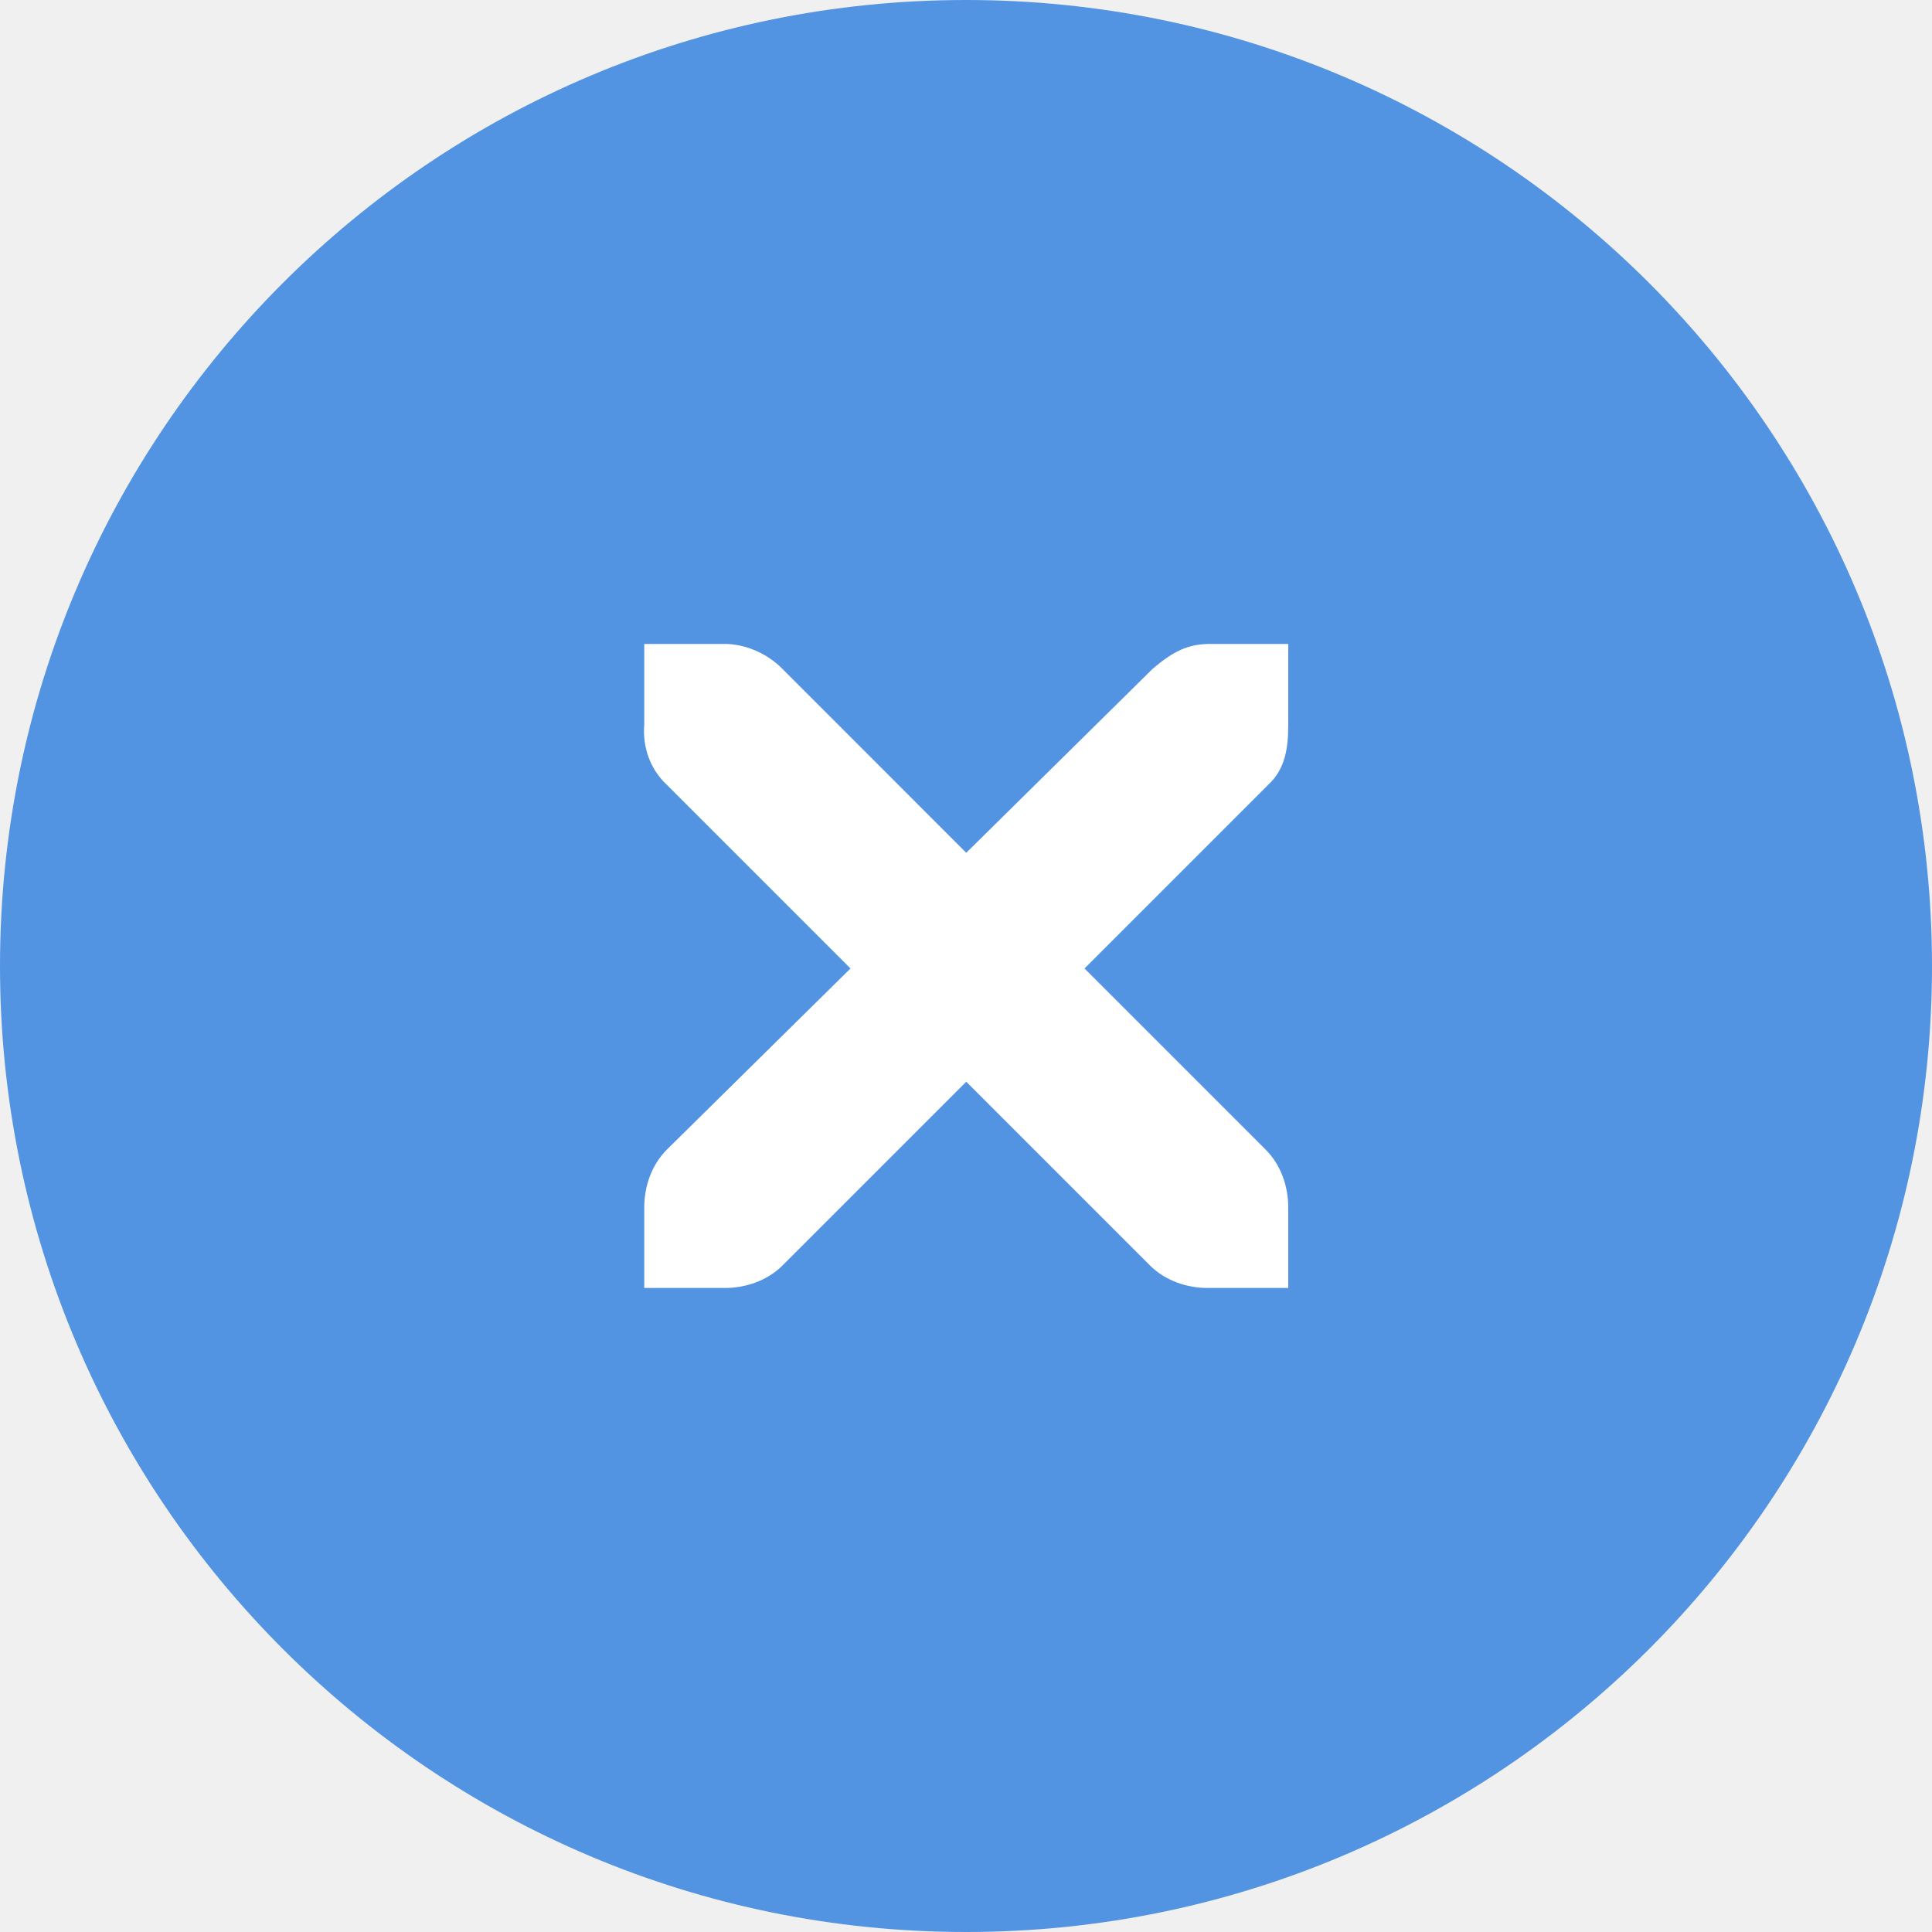
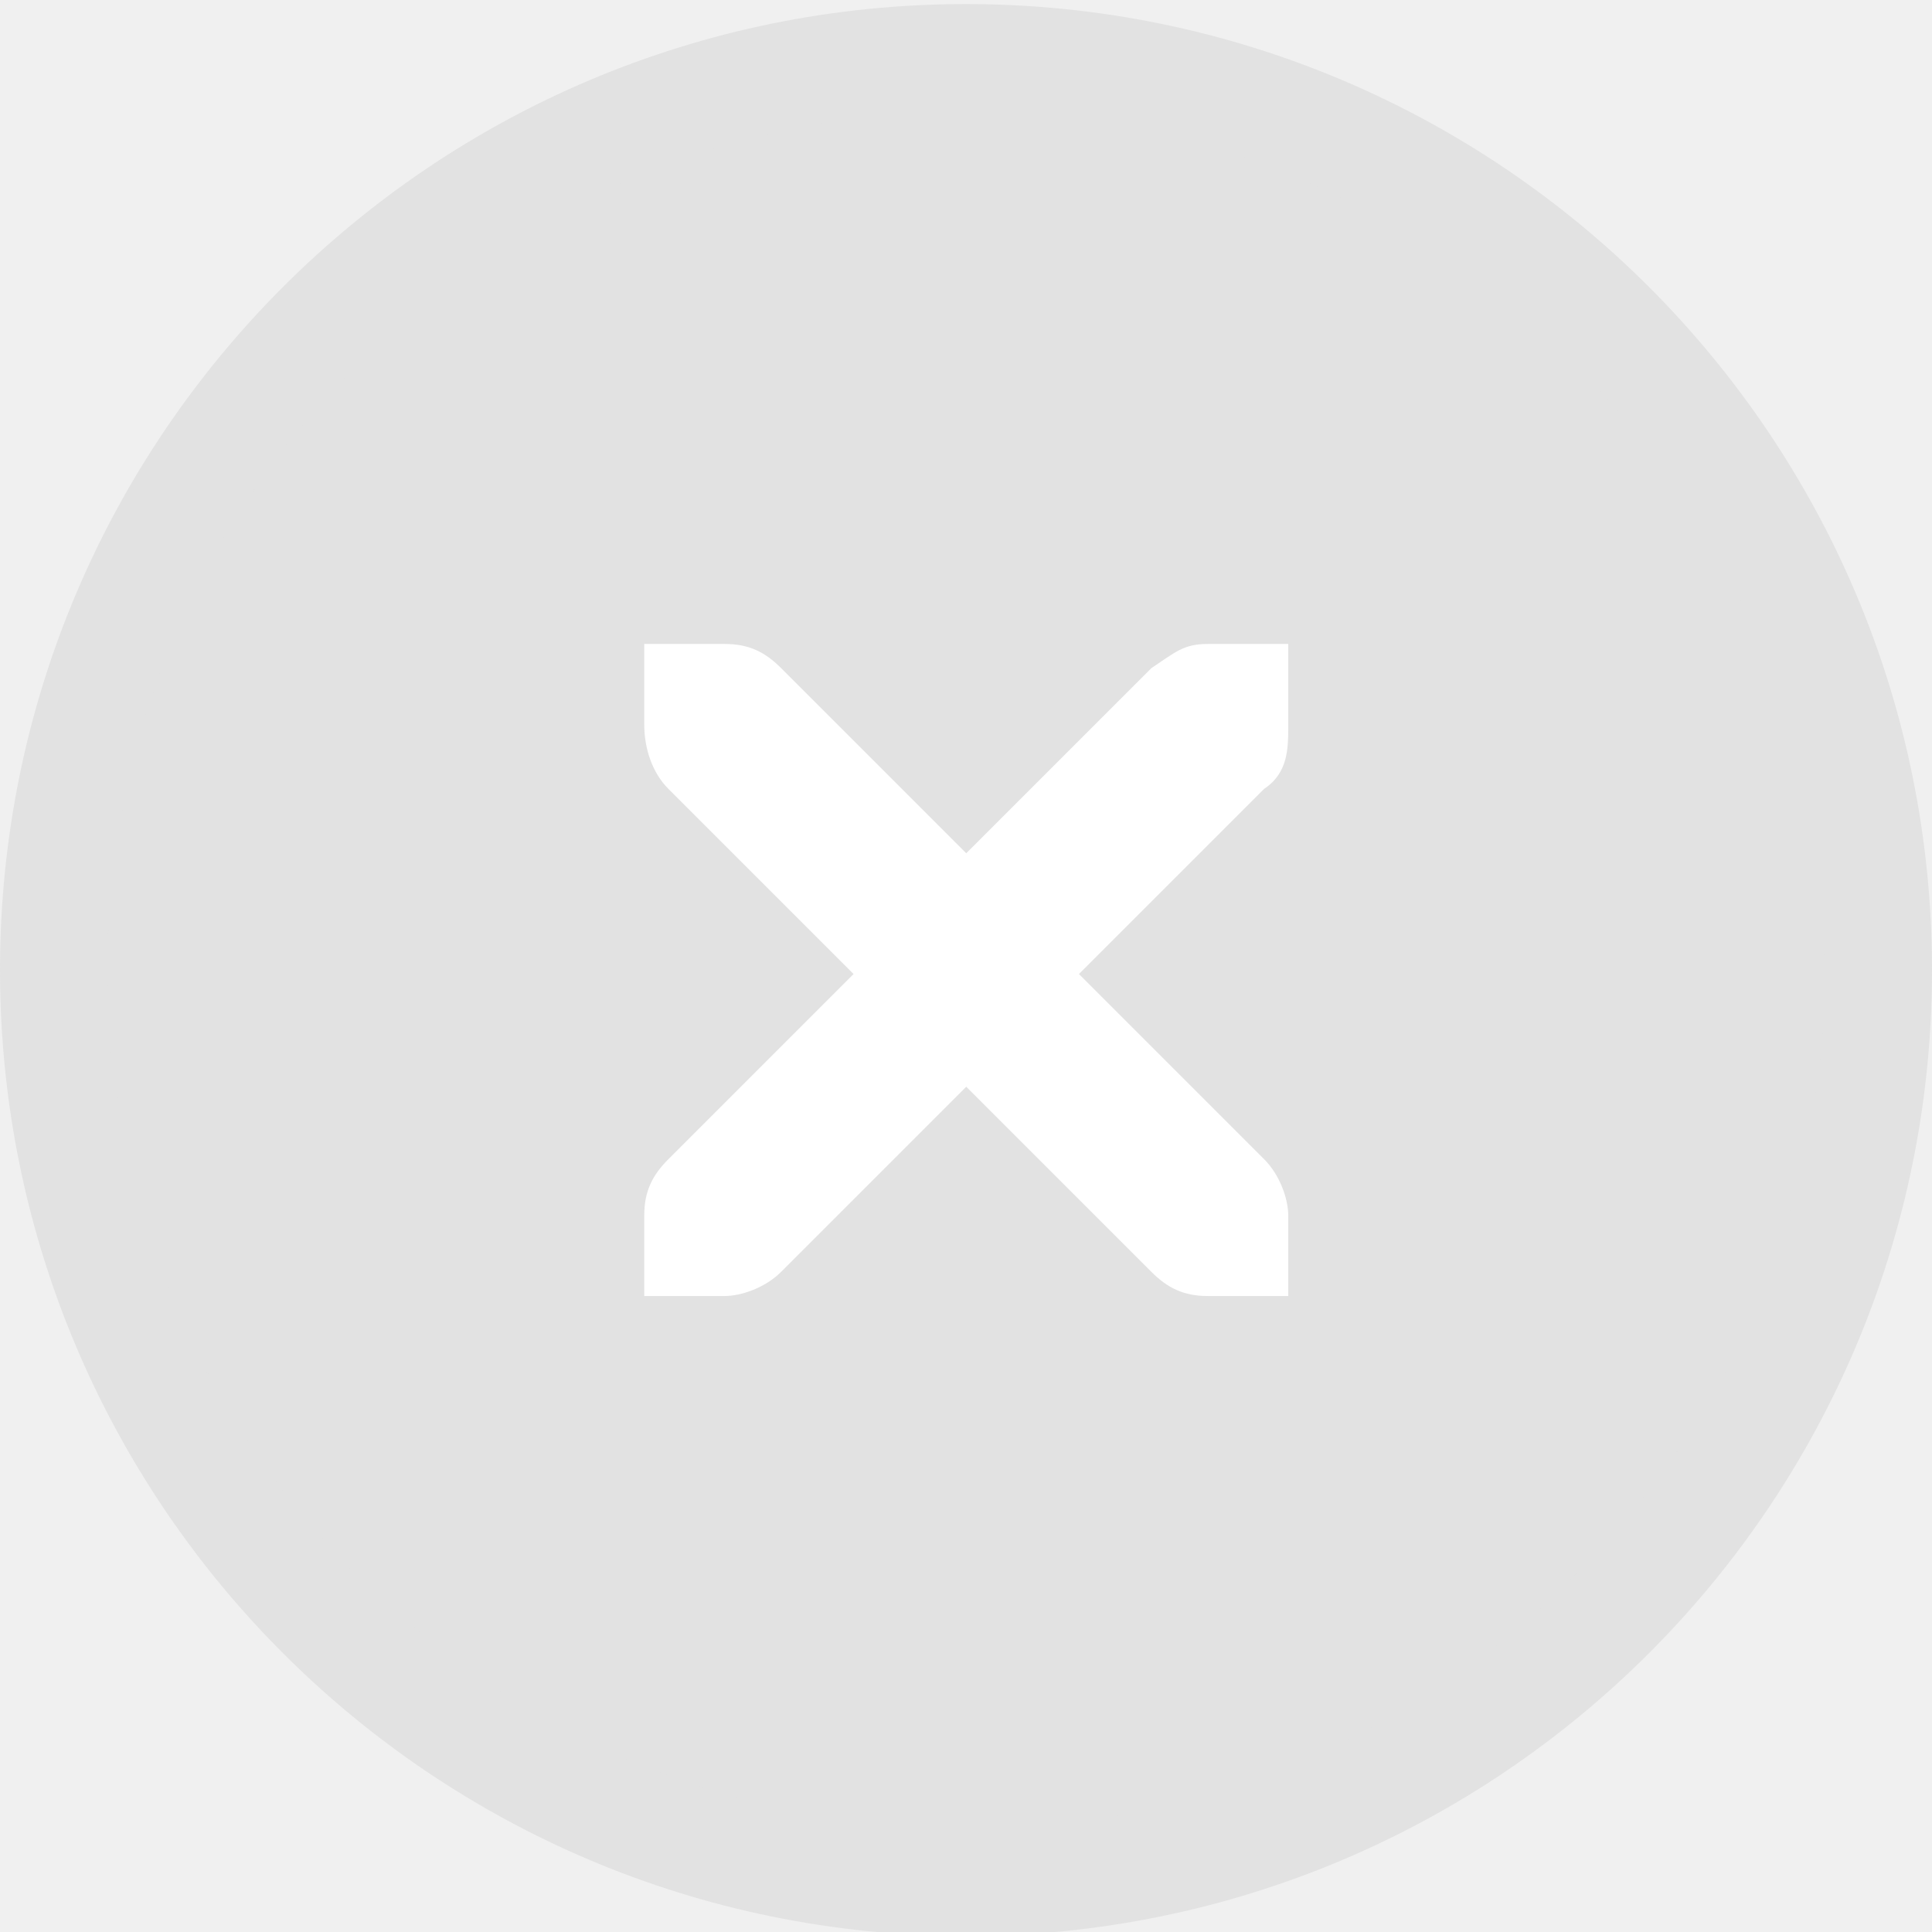
- <svg xmlns="http://www.w3.org/2000/svg" width="18" height="18" viewBox="0 0 18 18" id="svg5995" version="1.1">
-   <defs id="defs5997" />
+ <svg xmlns="http://www.w3.org/2000/svg" version="1.1" id="svg5995" x="0px" y="0px" viewBox="0 0 18 18" style="enable-background:new 0 0 18 18;" xml:space="preserve">
+   <style type="text/css">
+ 	.st0{fill:#E2E2E2;stroke:#E2E2E2;stroke-width:1;stroke-linecap:round;}
+ 	.st1{fill:#FFFFFF;}
+ </style>
  <g id="layer1" transform="translate(0,-1034.362)">
-     <circle style="display:inline;opacity:1;fill:#5294e2;fill-opacity:1;stroke:#5294e2;stroke-width:1;stroke-linecap:round;stroke-linejoin:miter;stroke-miterlimit:4;stroke-dasharray:none;stroke-dashoffset:0;stroke-opacity:1" id="path4166" cx="9" cy="1043.362" r="8.5" />
-     <g id="g4201" transform="translate(-19.06014,1044.307)" style="display:inline;fill:#adafb5;fill-opacity:1">
-       <g style="display:inline;fill:#adafb5;fill-opacity:1" id="layer9" transform="translate(-60,-518)" />
-       <g id="layer10" transform="translate(-60,-518)" style="fill:#adafb5;fill-opacity:1" />
-       <g id="layer11" transform="translate(-60,-518)" style="fill:#adafb5;fill-opacity:1" />
-       <g transform="matrix(0.75,0,0,0.75,22.0625,-6.945224)" id="g2996" style="fill:#adafb5;fill-opacity:1">
-         <g transform="translate(-60,-518)" id="layer12" style="fill:#adafb5;fill-opacity:1">
-           <g transform="translate(19,-242)" id="layer4-4-1" style="display:inline;fill:#adafb5;fill-opacity:1">
-             <path d="m 45,764 1,0 c 0.01,-1.2e-4 0.021,-4.6e-4 0.031,0 0.255,0.011 0.51,0.129 0.688,0.312 L 49,766.594 51.312,764.312 C 51.578,764.082 51.759,764.007 52,764 l 1,0 0,1 c 0,0.286 -0.034,0.551 -0.25,0.75 l -2.281,2.281 2.25,2.25 C 52.907,770.469 53,770.735 53,771 l 0,1 -1,0 c -0.265,-10e-6 -0.531,-0.093 -0.719,-0.281 L 49,769.438 46.719,771.719 C 46.531,771.907 46.265,772 46,772 l -1,0 0,-1 c -3e-6,-0.265 0.093,-0.531 0.281,-0.719 l 2.281,-2.25 L 45.281,765.75 C 45.071,765.555 44.978,765.281 45,765 l 0,-1 z" id="path10839-9" style="color:#bebebe;font-style:normal;font-variant:normal;font-weight:normal;font-stretch:normal;font-size:medium;line-height:normal;font-family:'Andale Mono';-inkscape-font-specification:'Andale Mono';text-indent:0;text-align:start;text-decoration:none;text-decoration-line:none;letter-spacing:normal;word-spacing:normal;text-transform:none;direction:ltr;block-progression:tb;writing-mode:lr-tb;text-anchor:start;display:inline;overflow:visible;visibility:visible;fill:#ffffff;fill-opacity:1;fill-rule:nonzero;stroke:none;stroke-width:1.781;marker:none;enable-background:new" />
+     <circle id="path4166" class="st0" cx="9" cy="1043.4" r="8.5" />
+     <g id="g4201" transform="translate(-19.06014,1044.307)">
+       <g id="layer9" transform="translate(-60,-518)">
+ 		</g>
+       <g id="layer10" transform="translate(-60,-518)">
+ 		</g>
+       <g id="layer11" transform="translate(-60,-518)">
+ 		</g>
+       <g id="g2996" transform="matrix(0.75,0,0,0.75,22.0625,-6.945224)">
+         <g id="layer12" transform="translate(-60,-518)">
+           <g id="layer4-4-1" transform="translate(19,-242)">
+             <path id="path10839-9" class="st1" d="M45,764h1c0,0,0,0,0,0c0.3,0,0.5,0.1,0.7,0.3l2.3,2.3       l2.3-2.3c0.3-0.2,0.4-0.3,0.7-0.3h1v1c0,0.3,0,0.6-0.3,0.8l-2.3,2.3l2.3,2.3c0.2,0.2,0.3,0.5,0.3,0.7v1h-1       c-0.3,0-0.5-0.1-0.7-0.3l-2.3-2.3l-2.3,2.3c-0.2,0.2-0.5,0.3-0.7,0.3h-1v-1c0-0.3,0.1-0.5,0.3-0.7l2.3-2.3l-2.3-2.3       c-0.2-0.2-0.3-0.5-0.3-0.8V764z" />
          </g>
        </g>
      </g>
-       <g id="layer13" transform="translate(-60,-518)" style="fill:#adafb5;fill-opacity:1" />
-       <g id="layer14" transform="translate(-60,-518)" style="fill:#adafb5;fill-opacity:1" />
-       <g id="layer15" transform="translate(-60,-518)" style="fill:#adafb5;fill-opacity:1" />
+       <g id="layer13" transform="translate(-60,-518)">
+ 		</g>
+       <g id="layer14" transform="translate(-60,-518)">
+ 		</g>
+       <g id="layer15" transform="translate(-60,-518)">
+ 		</g>
    </g>
  </g>
</svg>
